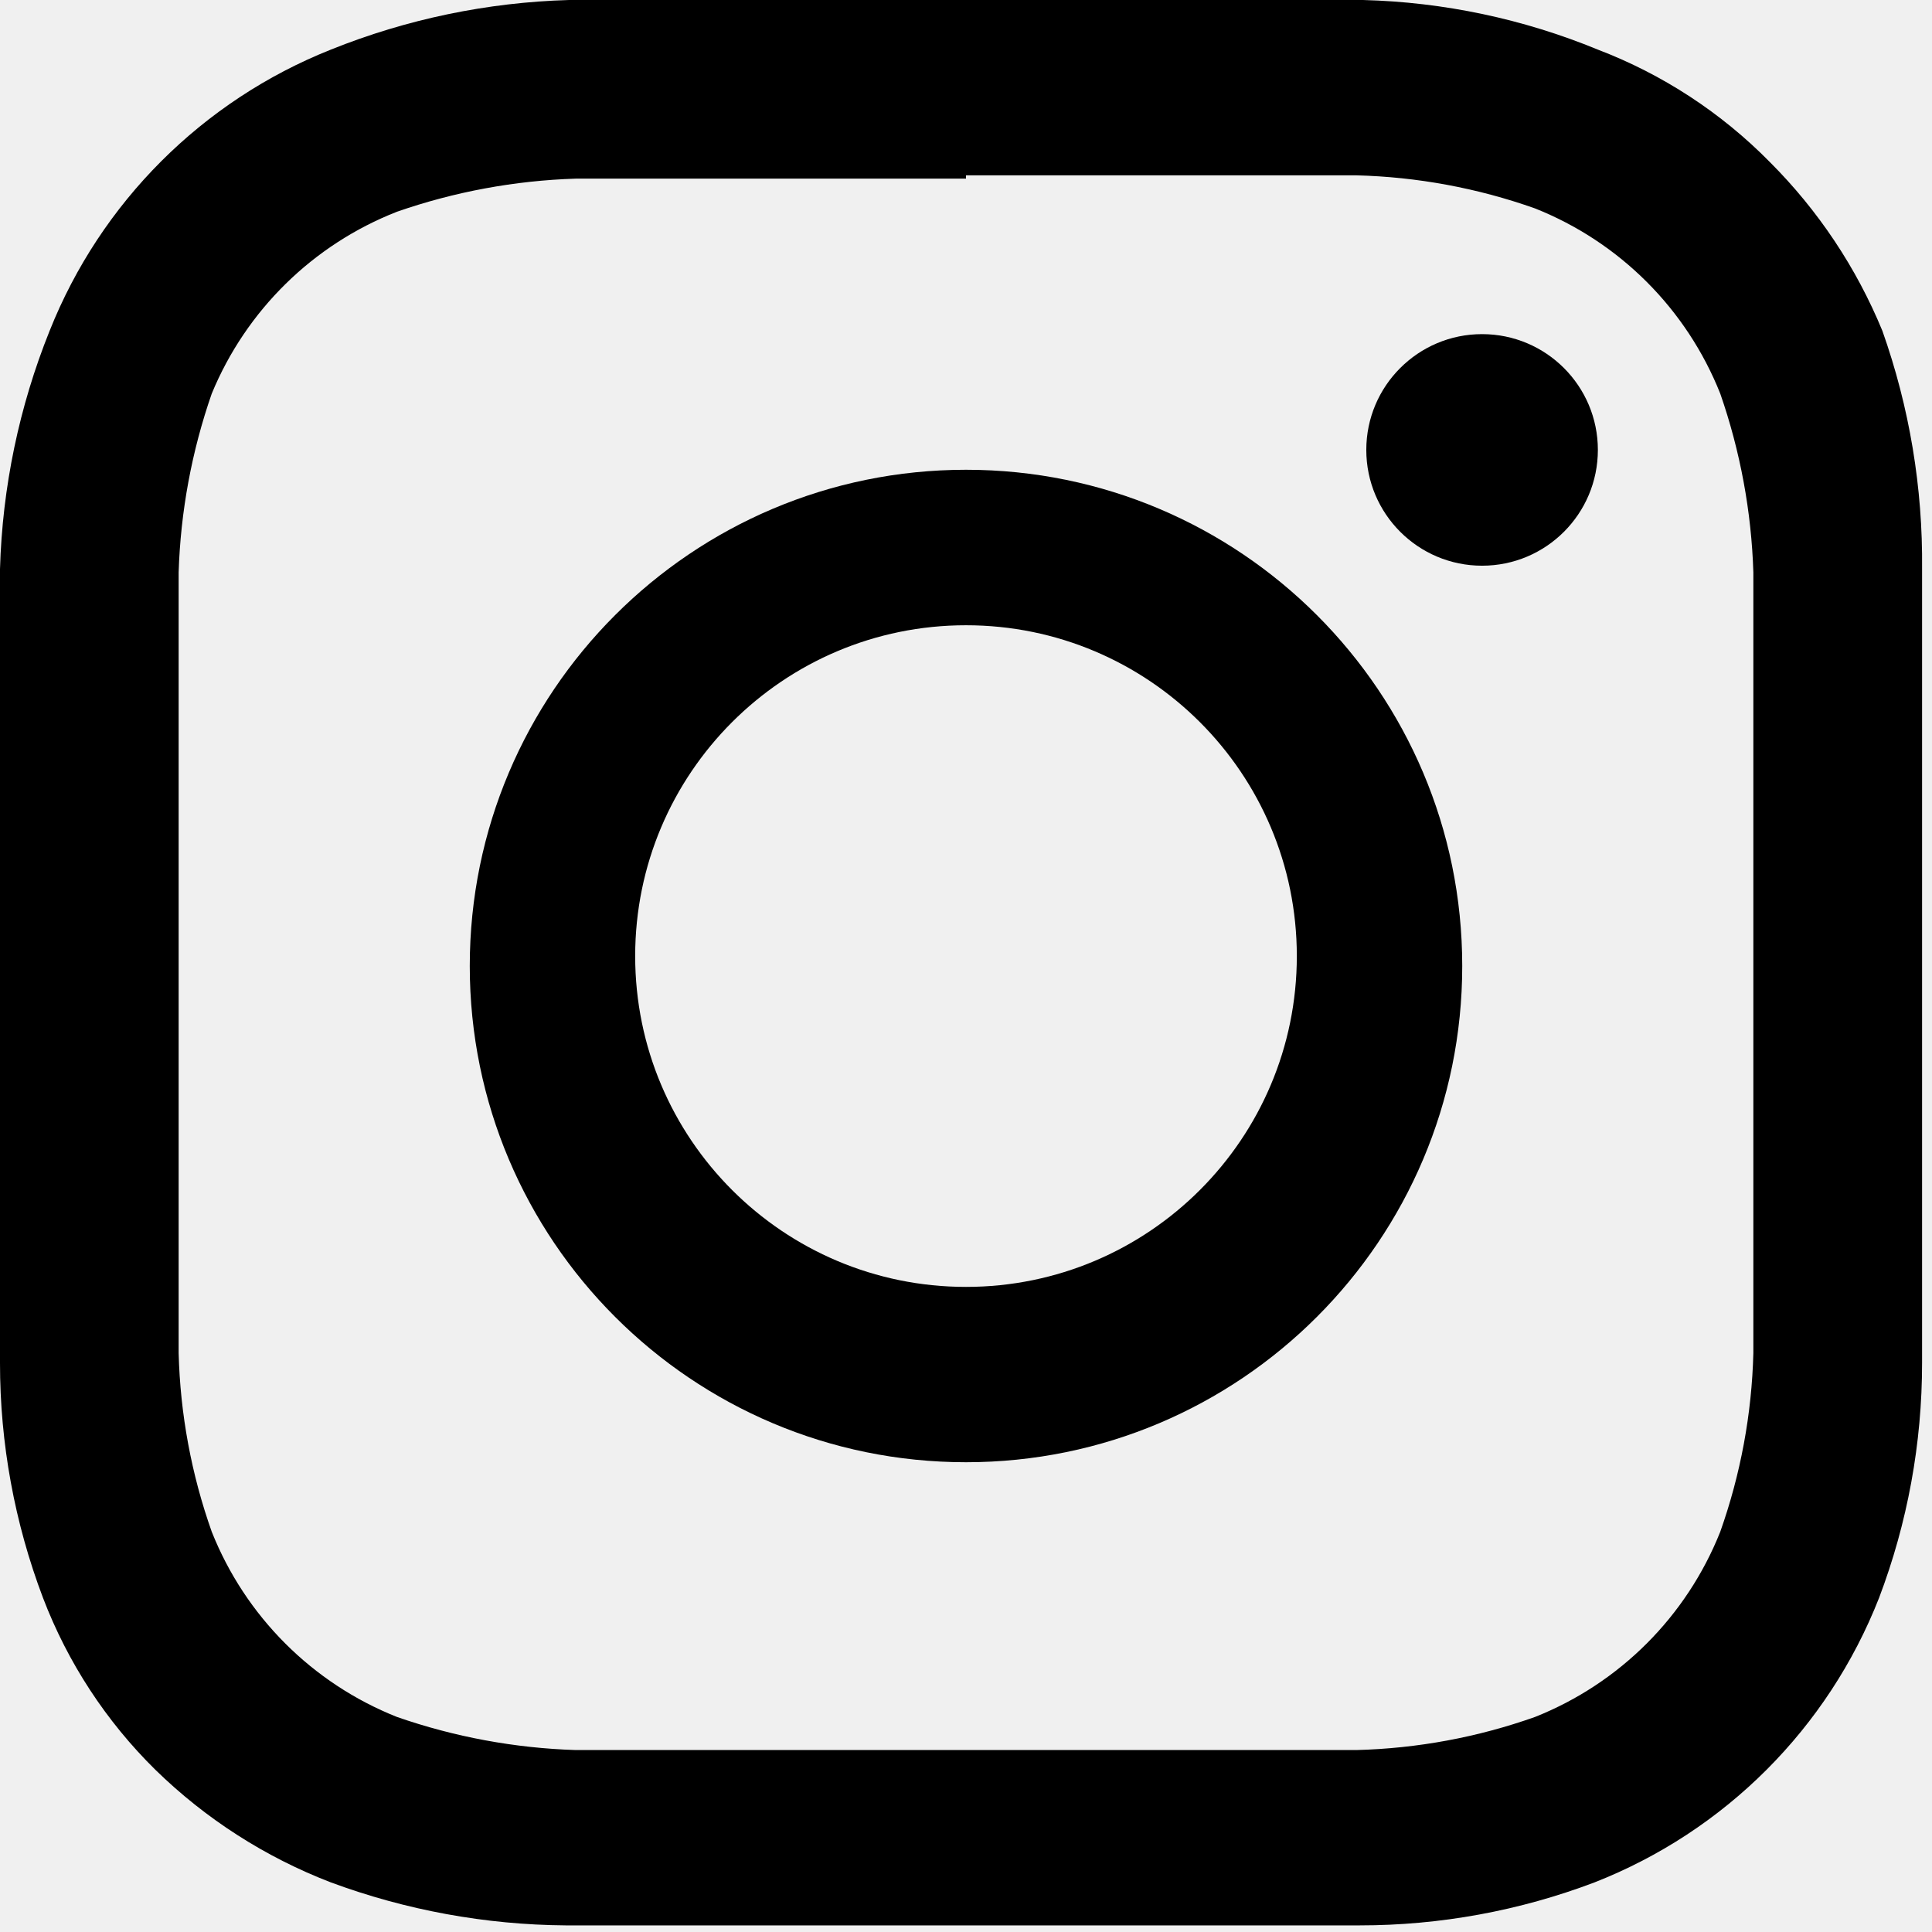
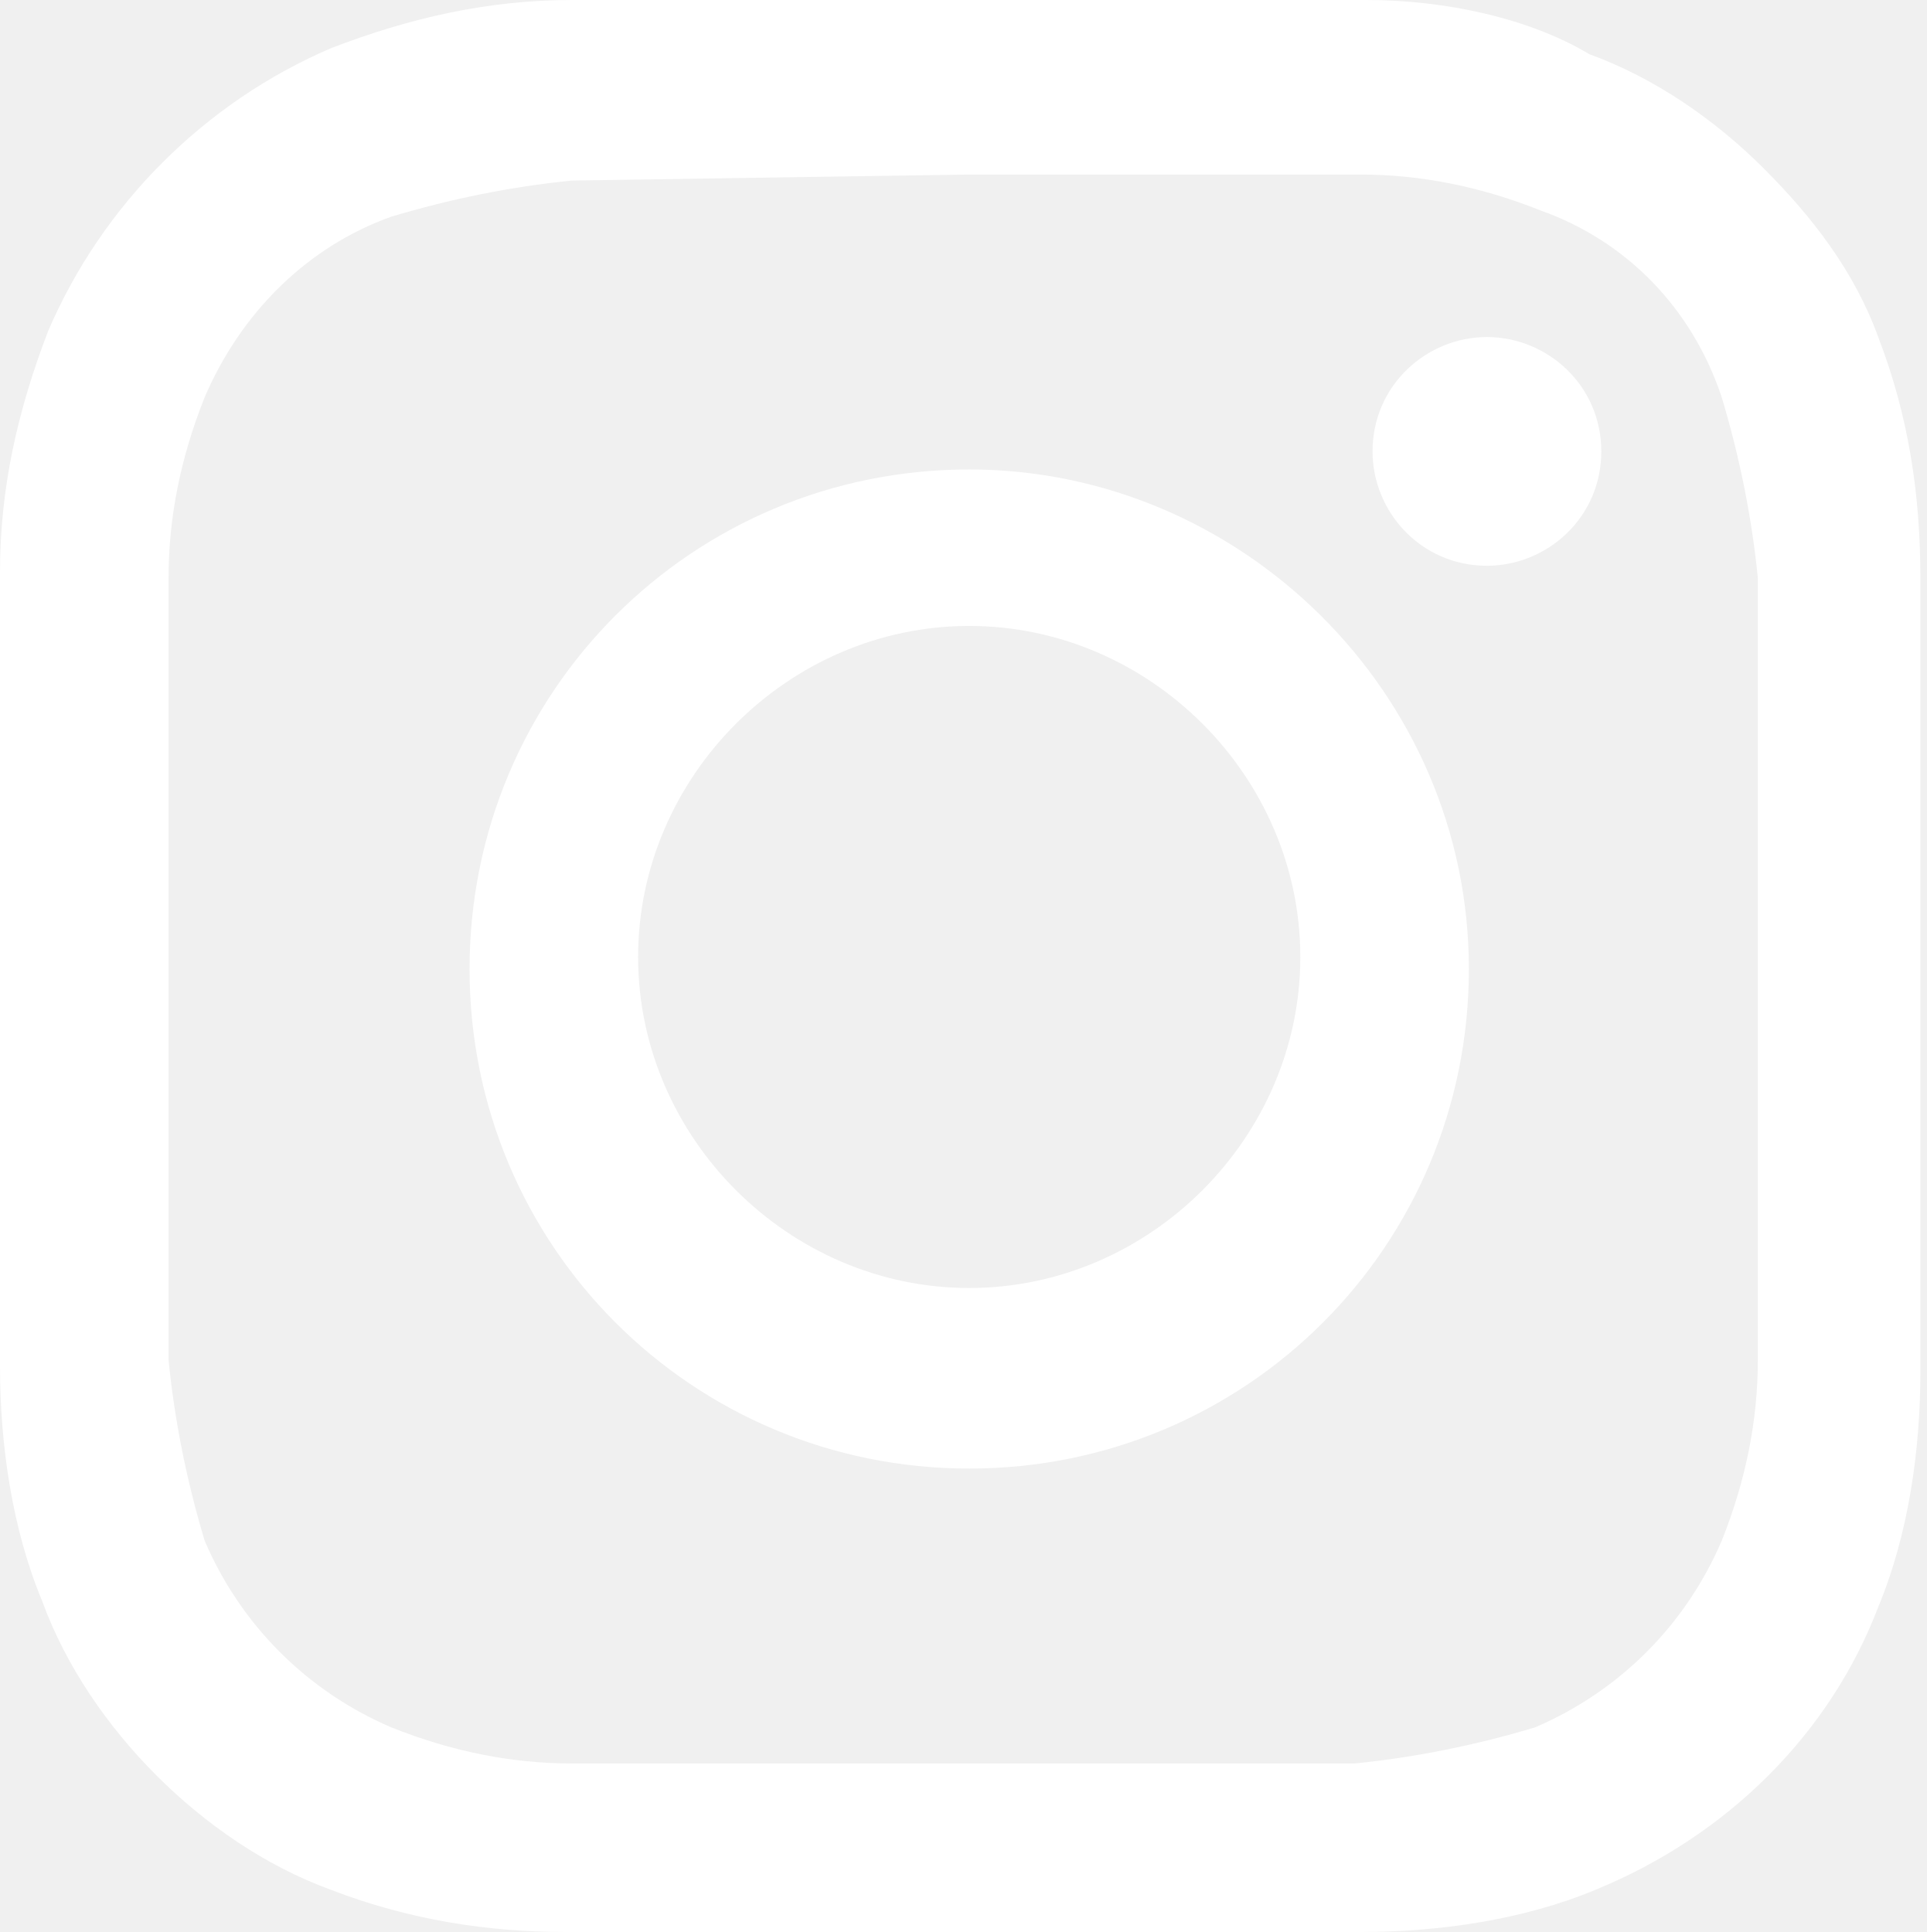
- <svg xmlns="http://www.w3.org/2000/svg" viewBox="0 0 5.84 5.84">
-   <g id="Layer_2" data-name="Layer 2">
-     <g id="Layer_1-2" data-name="Layer 1">
-       <path d="M2.92,0C2.13,0,2,0,1.72,0A2.09,2.09,0,0,0,1,.15,1.52,1.52,0,0,0,.15,1,2.09,2.09,0,0,0,0,1.72C0,2,0,2.13,0,2.92s0,.89,0,1.2a2,2,0,0,0,.13.71,1.46,1.46,0,0,0,.34.52A1.56,1.56,0,0,0,1,5.69a2.09,2.09,0,0,0,.71.13c.31,0,.41,0,1.2,0s.89,0,1.2,0a2,2,0,0,0,.71-.13,1.52,1.52,0,0,0,.86-.86,2,2,0,0,0,.13-.71c0-.31,0-.41,0-1.2s0-.89,0-1.2A2.09,2.09,0,0,0,5.69,1,1.56,1.56,0,0,0,5.35.49,1.46,1.46,0,0,0,4.83.15,2,2,0,0,0,4.12,0c-.31,0-.41,0-1.2,0Zm0,.53H4.1a1.75,1.75,0,0,1,.54.1,1,1,0,0,1,.56.56,1.82,1.82,0,0,1,.1.54c0,.31,0,.4,0,1.18s0,.87,0,1.18a1.75,1.75,0,0,1-.1.54,1,1,0,0,1-.56.56,1.75,1.75,0,0,1-.54.1H1.74a1.82,1.82,0,0,1-.54-.1,1,1,0,0,1-.56-.56,1.75,1.75,0,0,1-.1-.54c0-.31,0-.4,0-1.18s0-.87,0-1.18a1.82,1.82,0,0,1,.1-.54A1,1,0,0,1,1.2.64a1.82,1.82,0,0,1,.54-.1H2.92" transform="translate(0 0)" />
-       <path d="M2.92,3.89a1,1,0,1,1,1-1,1,1,0,0,1-1,1Zm0-2.47a1.5,1.5,0,1,0,1.5,1.5,1.5,1.5,0,0,0-1.5-1.5Z" transform="translate(0 0)" />
-       <path d="M4.83,1.36a.35.35,0,0,1-.7,0,.35.35,0,1,1,.7,0Z" transform="translate(0 0)" />
+ <svg xmlns="http://www.w3.org/2000/svg" version="1.1" id="Layer_1" x="0px" y="0px" viewBox="0 0 32 32.1" style="enable-background:new 0 0 32 32.1;" xml:space="preserve">
+   <style type="text/css">
+ 	.st0{fill:#FFFFFF;}
+ </style>
+   <g id="Layer_2_1_">
+     <g id="Layer_1-2">
+       <path class="st0" d="M16.1,0C11.7,0,11,0,9.5,0c-1.4,0-2.7,0.3-4,0.8C3.4,1.7,1.7,3.4,0.8,5.5C0.3,6.8,0,8.1,0,9.5    c0,1.5,0,2.3,0,6.6s0,4.9,0,6.6c0,1.3,0.2,2.7,0.7,3.9c0.4,1.1,1.1,2.1,1.9,2.9c0.8,0.8,1.8,1.5,2.9,1.9c1.3,0.5,2.6,0.7,3.9,0.7    c1.7,0,2.3,0,6.6,0s4.9,0,6.6,0c1.3,0,2.7-0.2,3.9-0.7c2.2-0.9,3.9-2.6,4.7-4.7c0.5-1.2,0.7-2.6,0.7-3.9c0-1.7,0-2.3,0-6.6    s0-4.9,0-6.6c0-1.4-0.2-2.7-0.7-4c-0.4-1.1-1.1-2-1.9-2.8c-0.8-0.8-1.8-1.5-2.9-1.9C25.4,0.3,24,0,22.7,0C21,0,20.4,0,16.1,0z     M16.1,2.9h6.5c1,0,2,0.2,3,0.6C27,4,28.1,5.1,28.6,6.6c0.3,1,0.5,2,0.6,3c0,1.7,0,2.2,0,6.5s0,4.8,0,6.5c0,1-0.2,2-0.6,3    c-0.6,1.4-1.7,2.5-3.1,3.1c-1,0.3-2,0.5-3,0.6h-13c-1,0-2-0.2-3-0.6c-1.4-0.6-2.5-1.7-3.1-3.1c-0.3-1-0.5-2-0.6-3    c0-1.7,0-2.2,0-6.5s0-4.8,0-6.5c0-1,0.2-2,0.6-3c0.6-1.4,1.7-2.5,3.1-3c1-0.3,2-0.5,3-0.6L16.1,2.9" />
+       <path class="st0" d="M16.1,21.4c-3,0-5.5-2.5-5.5-5.5s2.5-5.5,5.5-5.5s5.5,2.5,5.5,5.5S19.1,21.4,16.1,21.4z M16.1,7.8    c-4.6,0-8.3,3.7-8.3,8.3s3.7,8.3,8.3,8.3s8.3-3.7,8.3-8.3S20.6,7.8,16.1,7.8z" />
+       <path class="st0" d="M26.6,7.5c0,1.1-0.9,1.9-1.9,1.9c-1.1,0-1.9-0.9-1.9-1.9c0-1.1,0.9-1.9,1.9-1.9S26.6,6.4,26.6,7.5    C26.6,7.5,26.6,7.5,26.6,7.5z" />
    </g>
  </g>
</svg>
